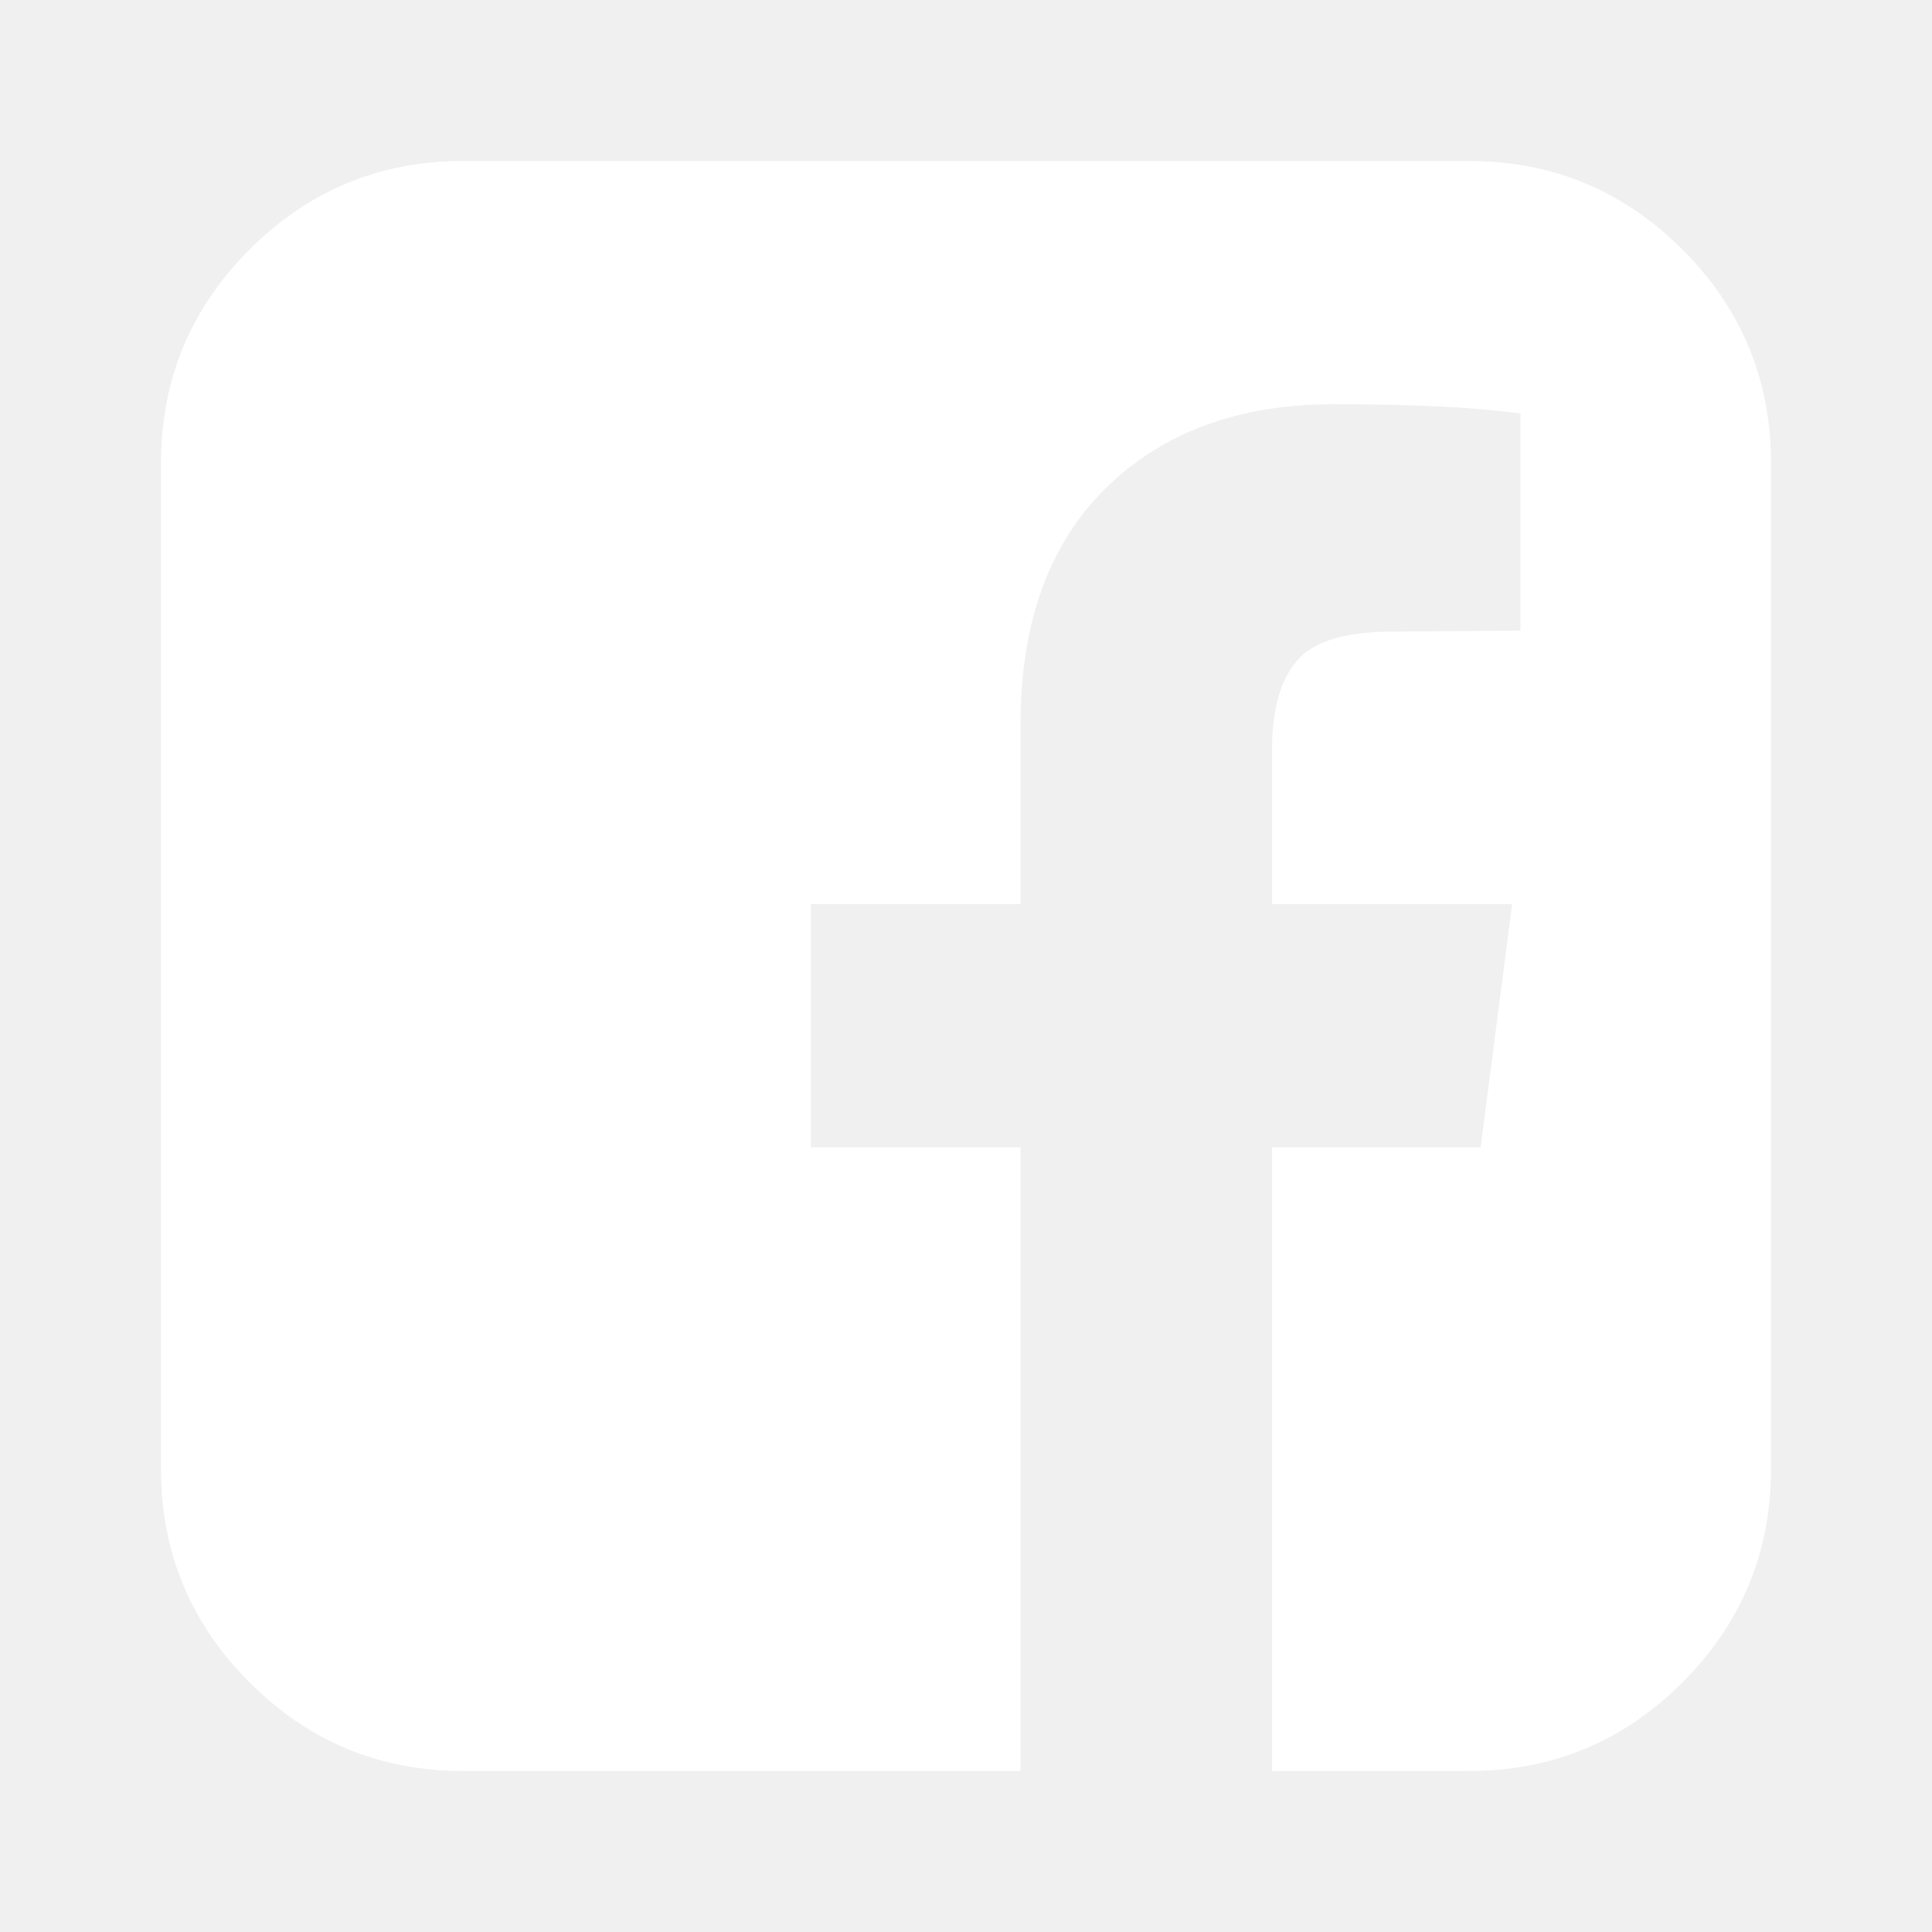
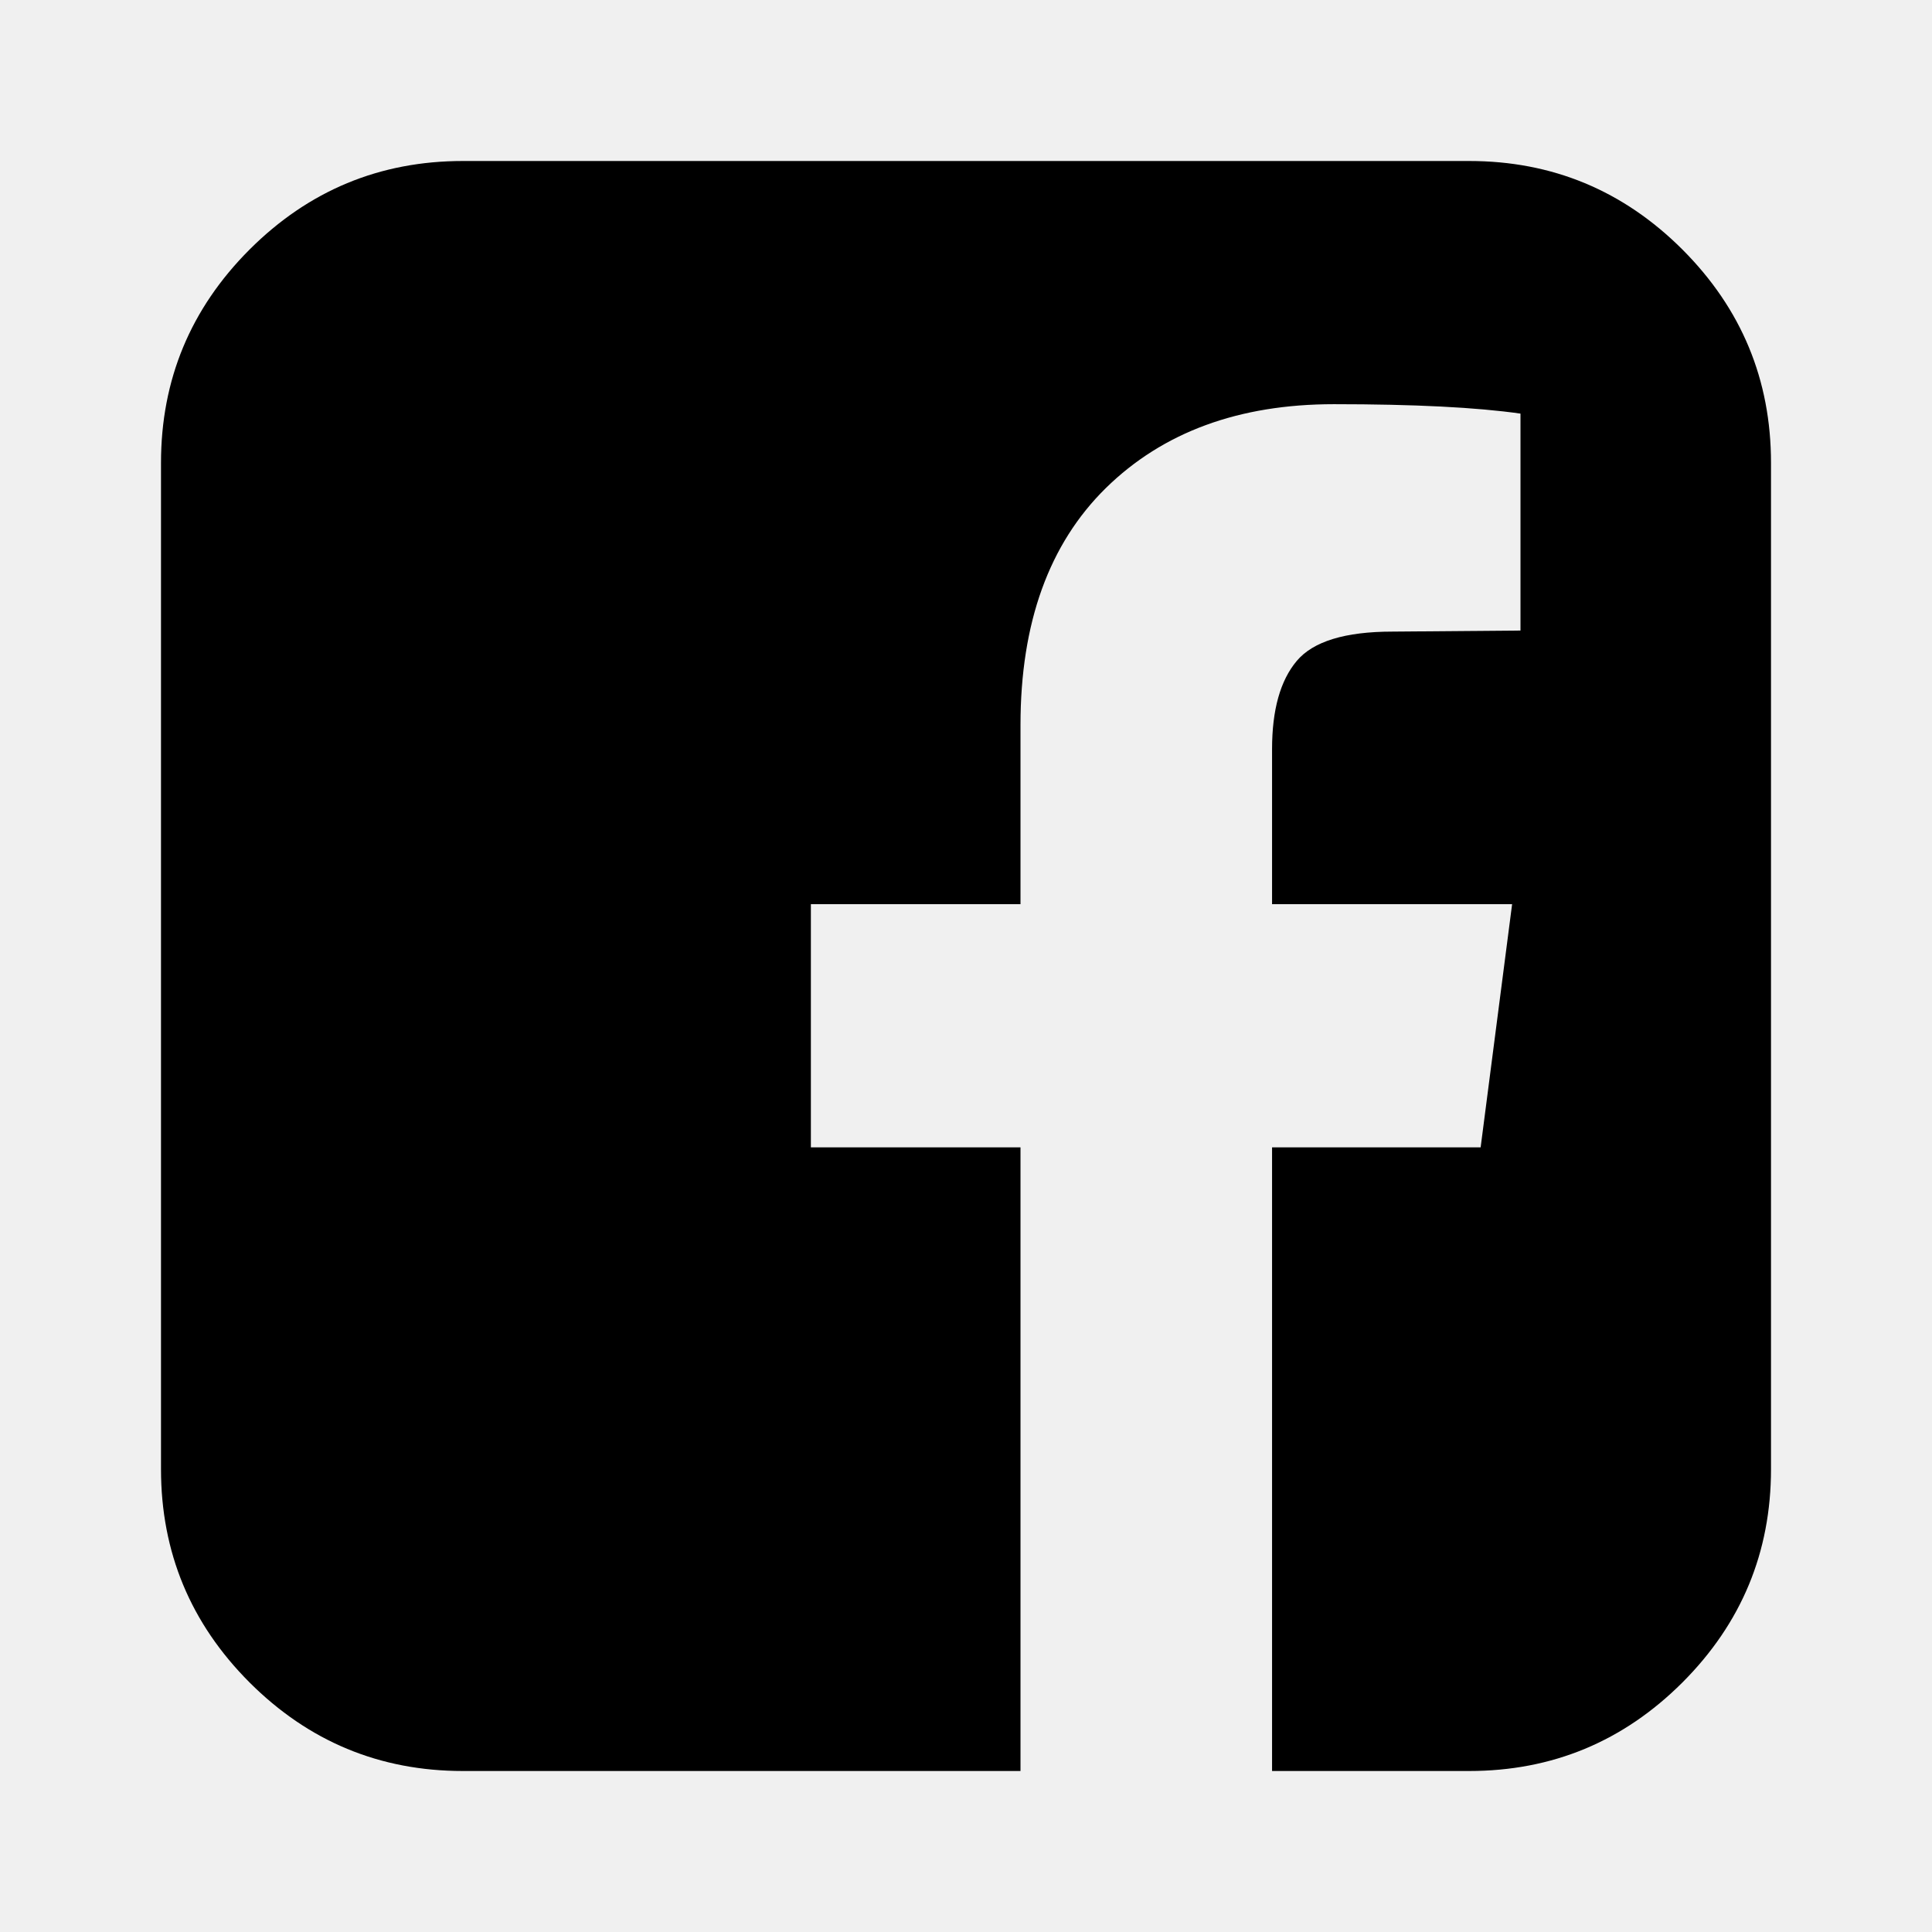
<svg xmlns="http://www.w3.org/2000/svg" width="24" height="24" viewBox="0 0 24 24" fill="none">
-   <path d="M18.25 2C19.283 2 20.166 2.367 20.9 3.1C21.633 3.834 22 4.717 22 5.75V18.25C22 19.283 21.633 20.166 20.9 20.9C20.166 21.633 19.283 22 18.25 22H15.802V14.253H18.393L18.784 11.232H15.802V9.305C15.802 8.819 15.904 8.454 16.108 8.211C16.312 7.968 16.709 7.846 17.299 7.846L18.888 7.833V5.138C18.341 5.06 17.569 5.021 16.57 5.021C15.39 5.021 14.446 5.368 13.738 6.062C13.031 6.757 12.677 7.738 12.677 9.005V11.232H10.073V14.253H12.677V22H5.75C4.717 22 3.834 21.633 3.1 20.9C2.367 20.166 2 19.283 2 18.25V5.75C2 4.717 2.367 3.834 3.1 3.1C3.834 2.367 4.717 2 5.75 2H18.25Z" fill="white" />
+   <path d="M18.25 2C19.283 2 20.166 2.367 20.9 3.1C21.633 3.834 22 4.717 22 5.75V18.25C22 19.283 21.633 20.166 20.9 20.9C20.166 21.633 19.283 22 18.25 22H15.802V14.253H18.393L18.784 11.232H15.802V9.305C15.802 8.819 15.904 8.454 16.108 8.211C16.312 7.968 16.709 7.846 17.299 7.846L18.888 7.833V5.138C18.341 5.06 17.569 5.021 16.57 5.021C15.39 5.021 14.446 5.368 13.738 6.062C13.031 6.757 12.677 7.738 12.677 9.005V11.232H10.073V14.253H12.677V22H5.75C4.717 22 3.834 21.633 3.1 20.9C2.367 20.166 2 19.283 2 18.25V5.75C2 4.717 2.367 3.834 3.1 3.1C3.834 2.367 4.717 2 5.75 2H18.25Z" fill="currentColor" />
</svg>
